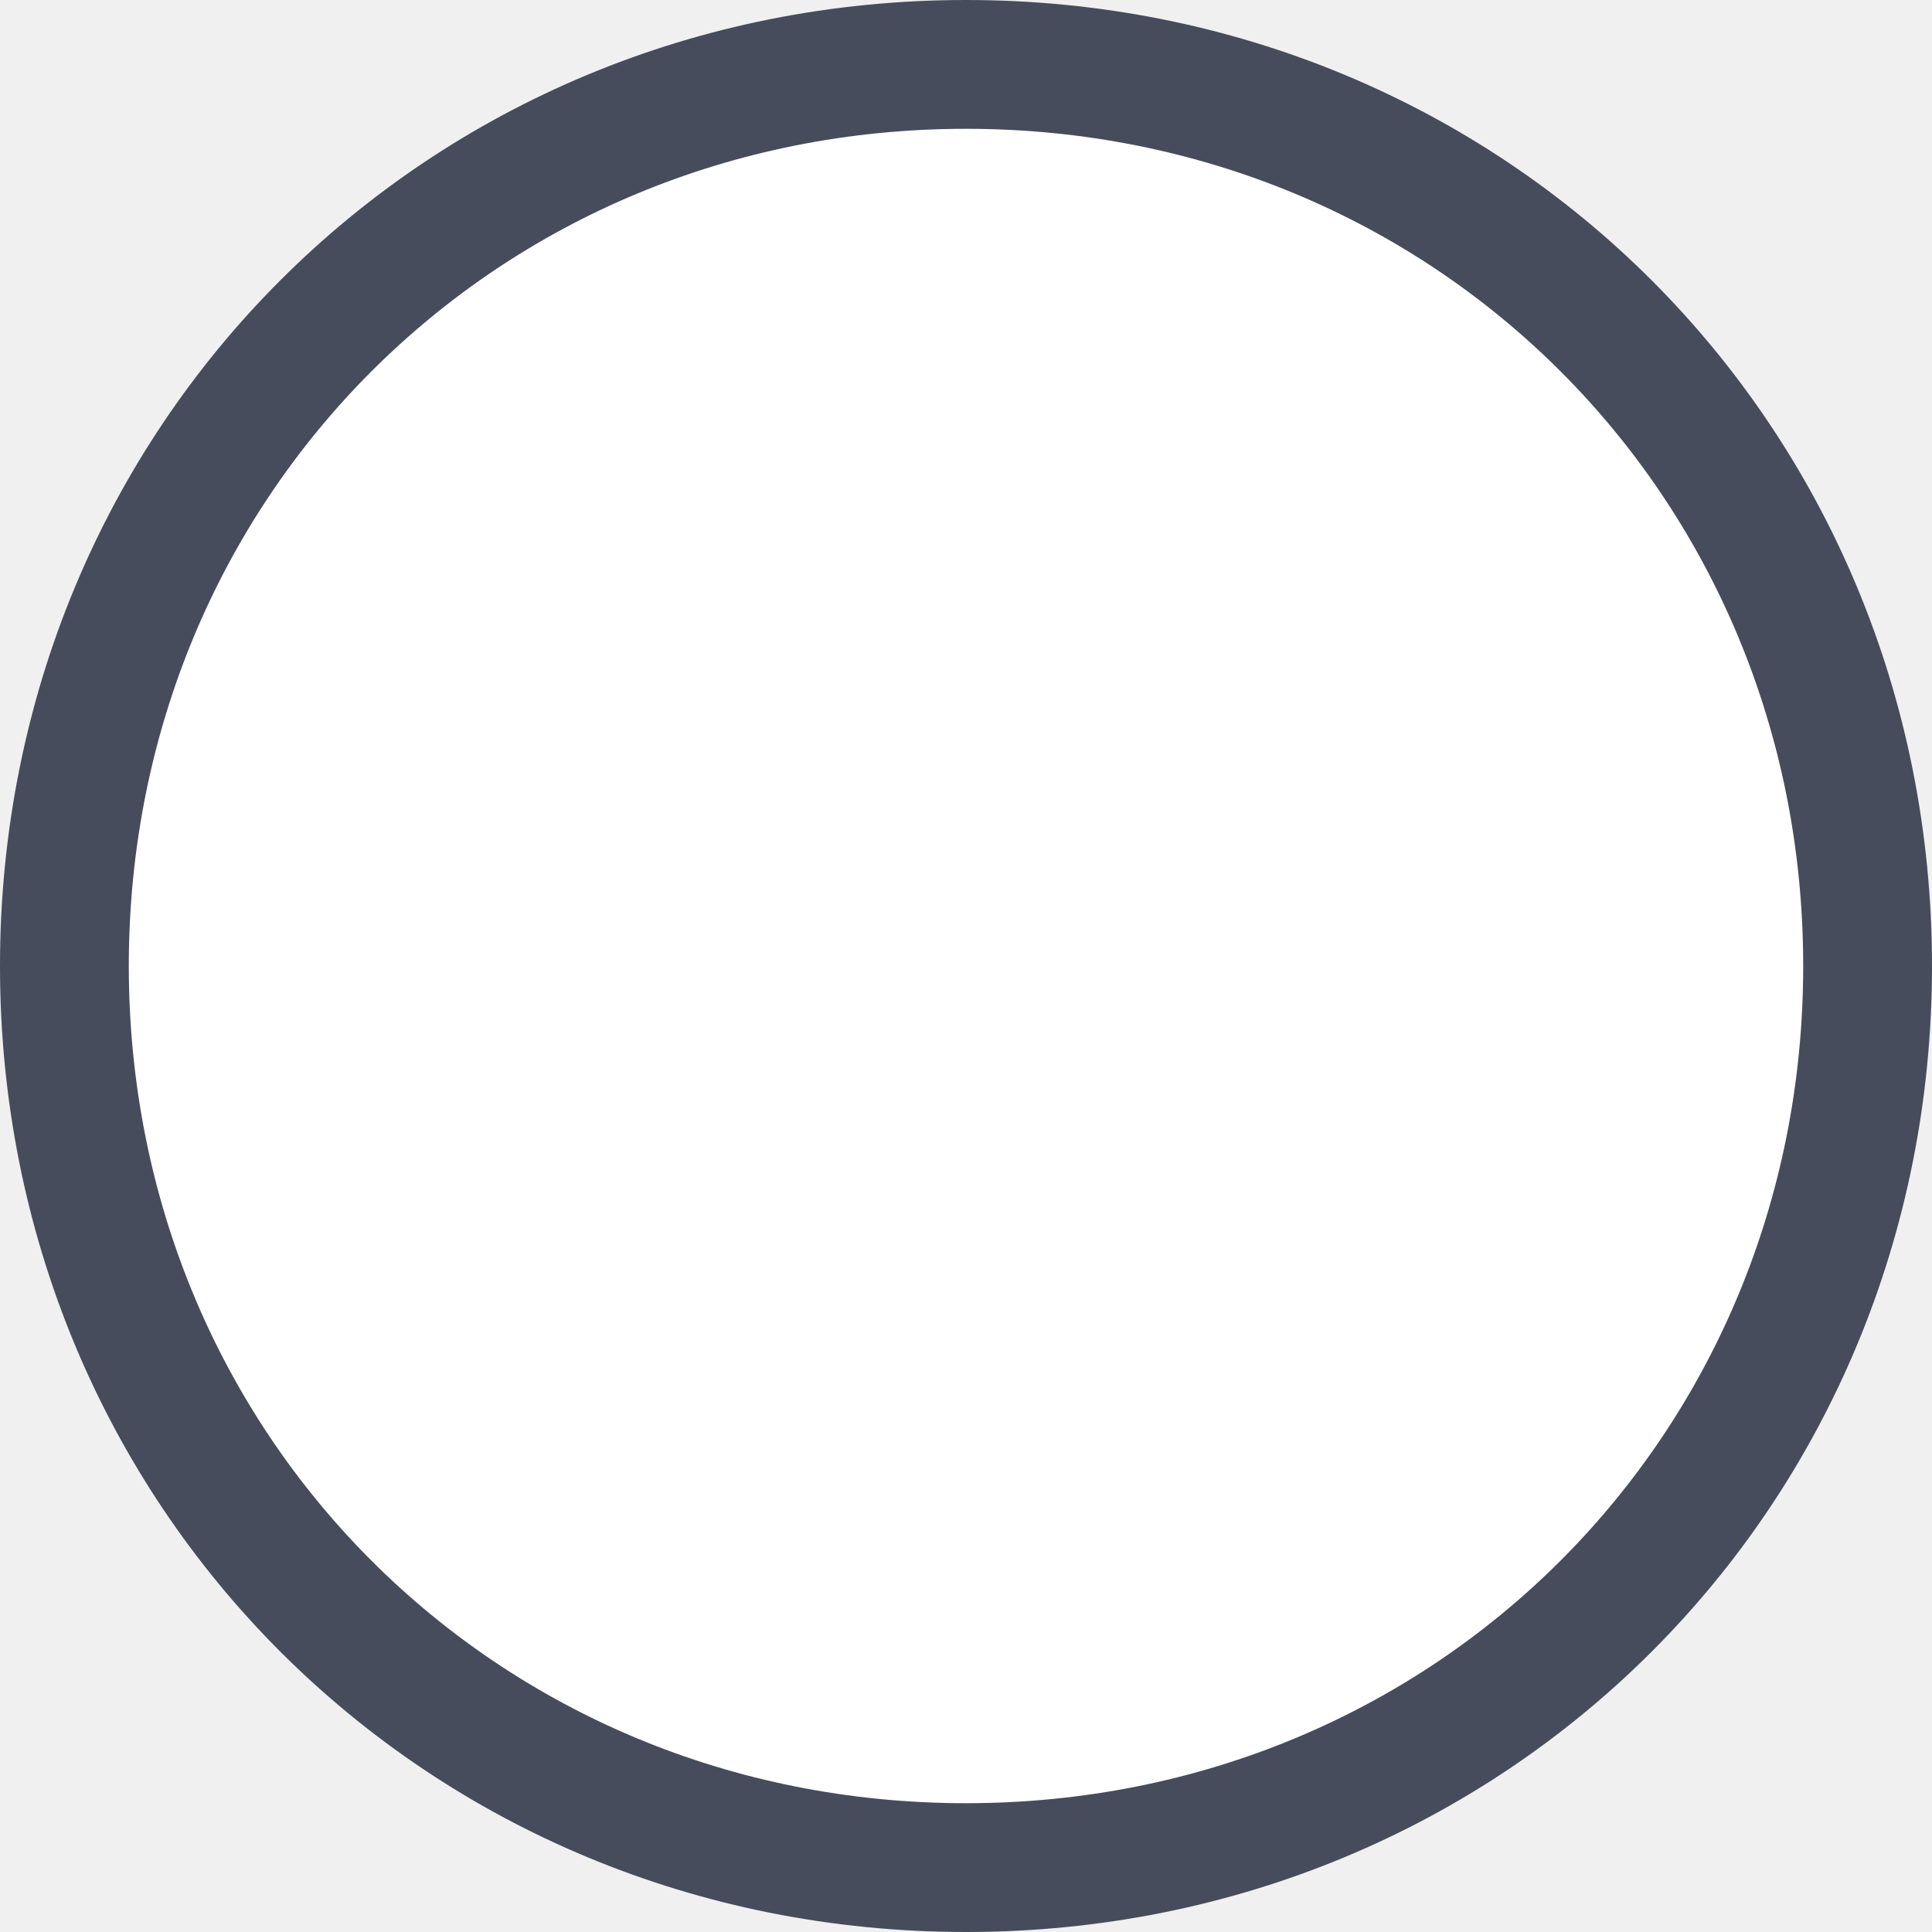
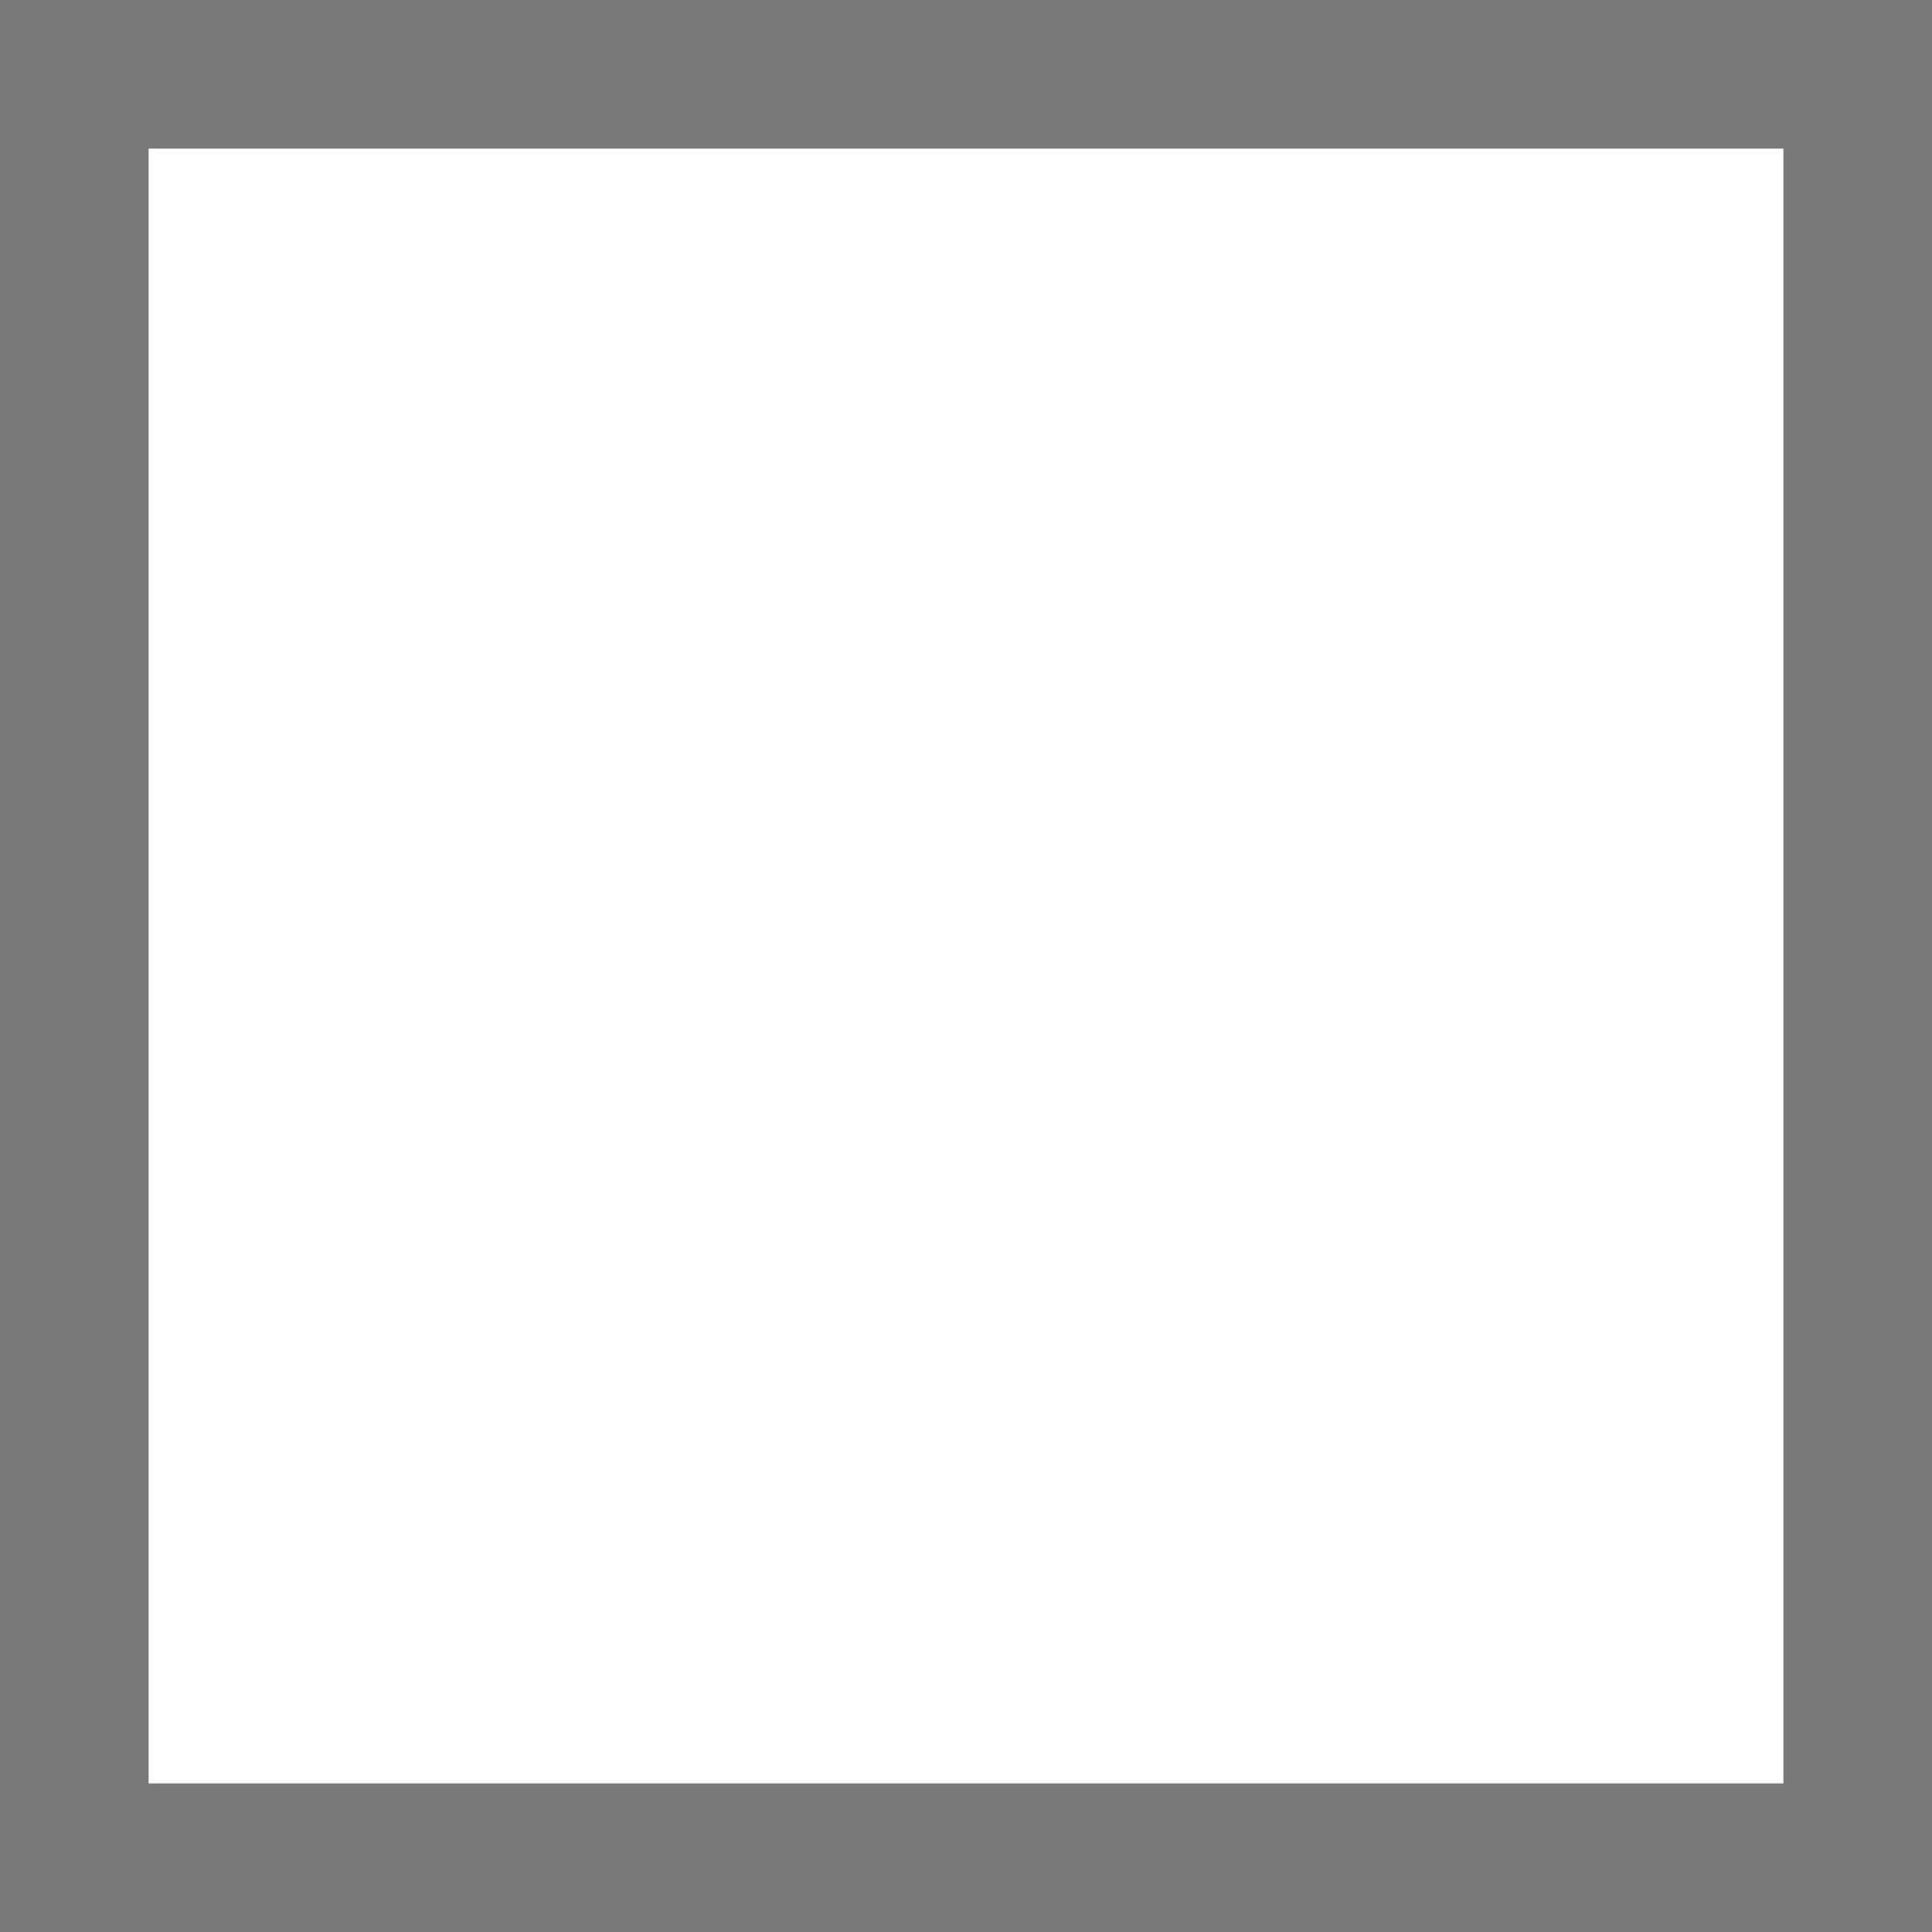
- <svg xmlns="http://www.w3.org/2000/svg" version="1.1" width="30px" height="30px">
-   <g transform="matrix(1 0 0 1 -624 -1268 )">
-     <path d="M 639 1269  C 646.84 1269  653 1275.16  653 1283  C 653 1290.84  646.84 1297  639 1297  C 631.16 1297  625 1290.84  625 1283  C 625 1275.16  631.16 1269  639 1269  Z " fill-rule="nonzero" fill="#ffffff" stroke="none" />
-     <path d="M 639 1269  C 646.84 1269  653 1275.16  653 1283  C 653 1290.84  646.84 1297  639 1297  C 631.16 1297  625 1290.84  625 1283  C 625 1275.16  631.16 1269  639 1269  Z " stroke-width="2" stroke="#464c5b" fill="none" />
-   </g>
+ <svg xmlns="http://www.w3.org/2000/svg" version="1.1" width="13px" height="13px" viewBox="418 459  13 13">
+   <path d="M 418.5 459.5  L 430.5 459.5  L 430.5 471.5  L 418.5 471.5  L 418.5 459.5  Z " fill-rule="nonzero" fill="#ffffff" stroke="none" />
+   <path d="M 418.5 459.5  L 430.5 459.5  L 430.5 471.5  L 418.5 471.5  L 418.5 459.5  Z " stroke-width="1" stroke="#797979" fill="none" />
</svg>
